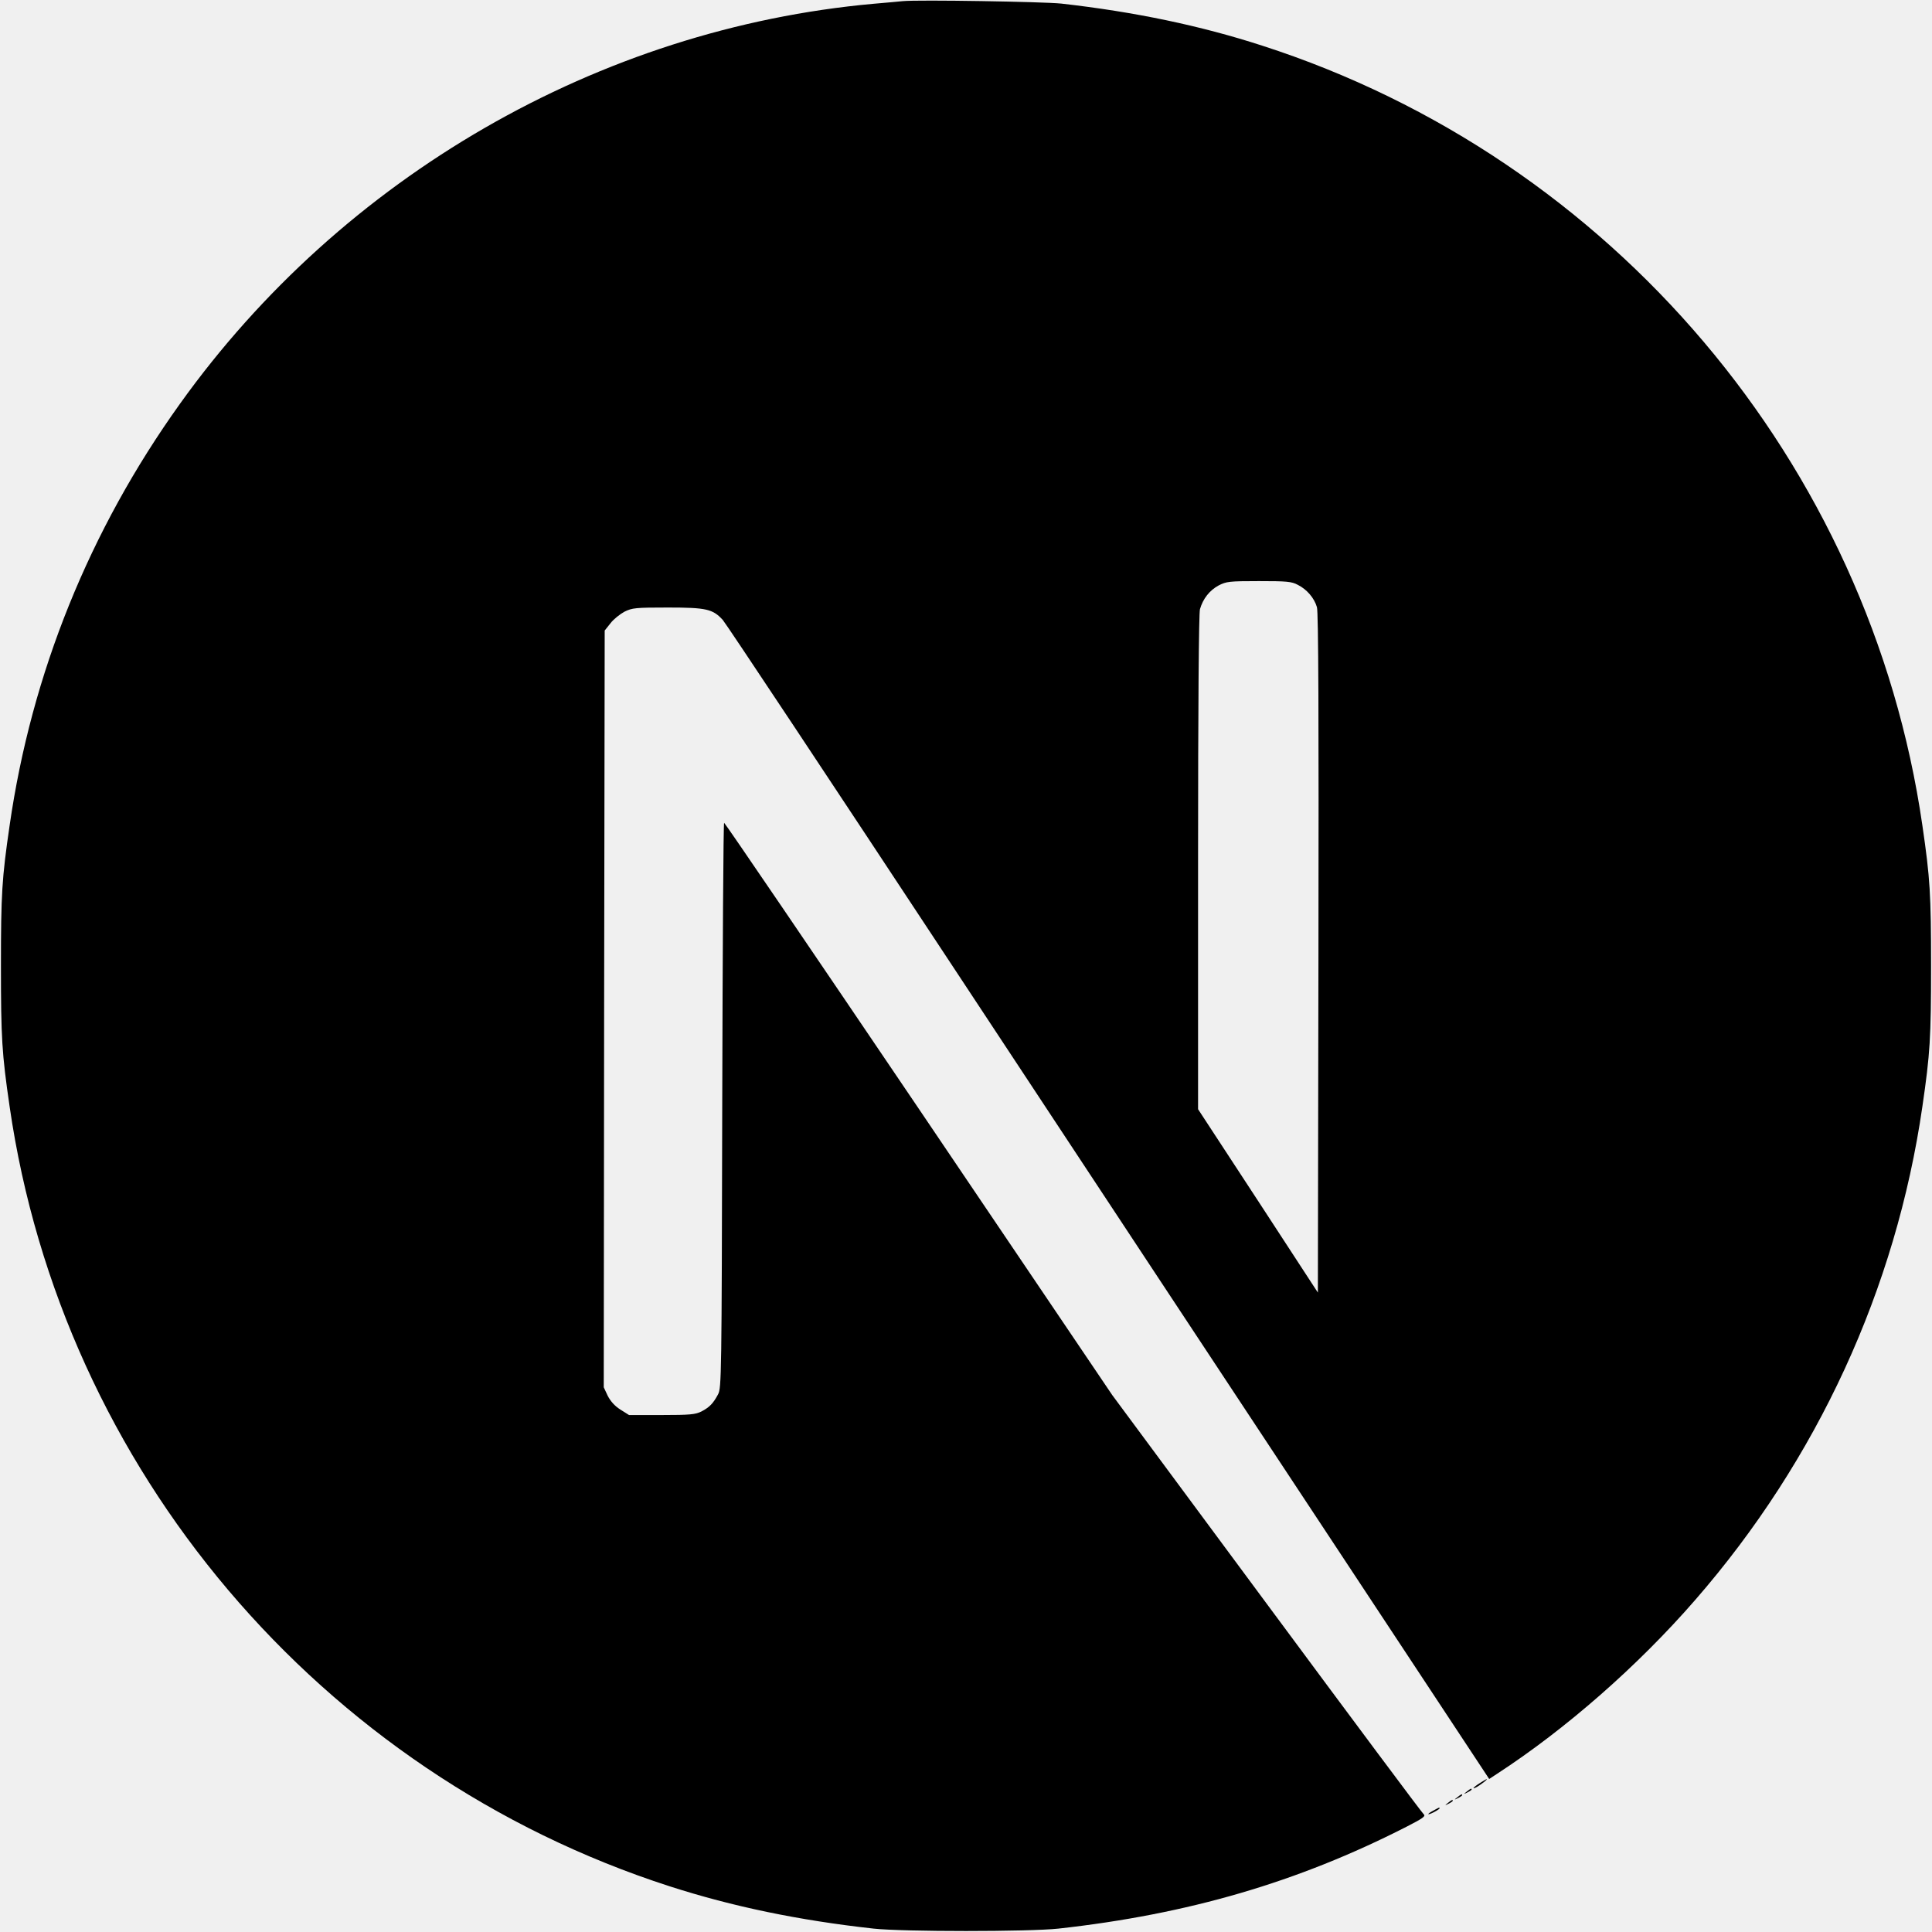
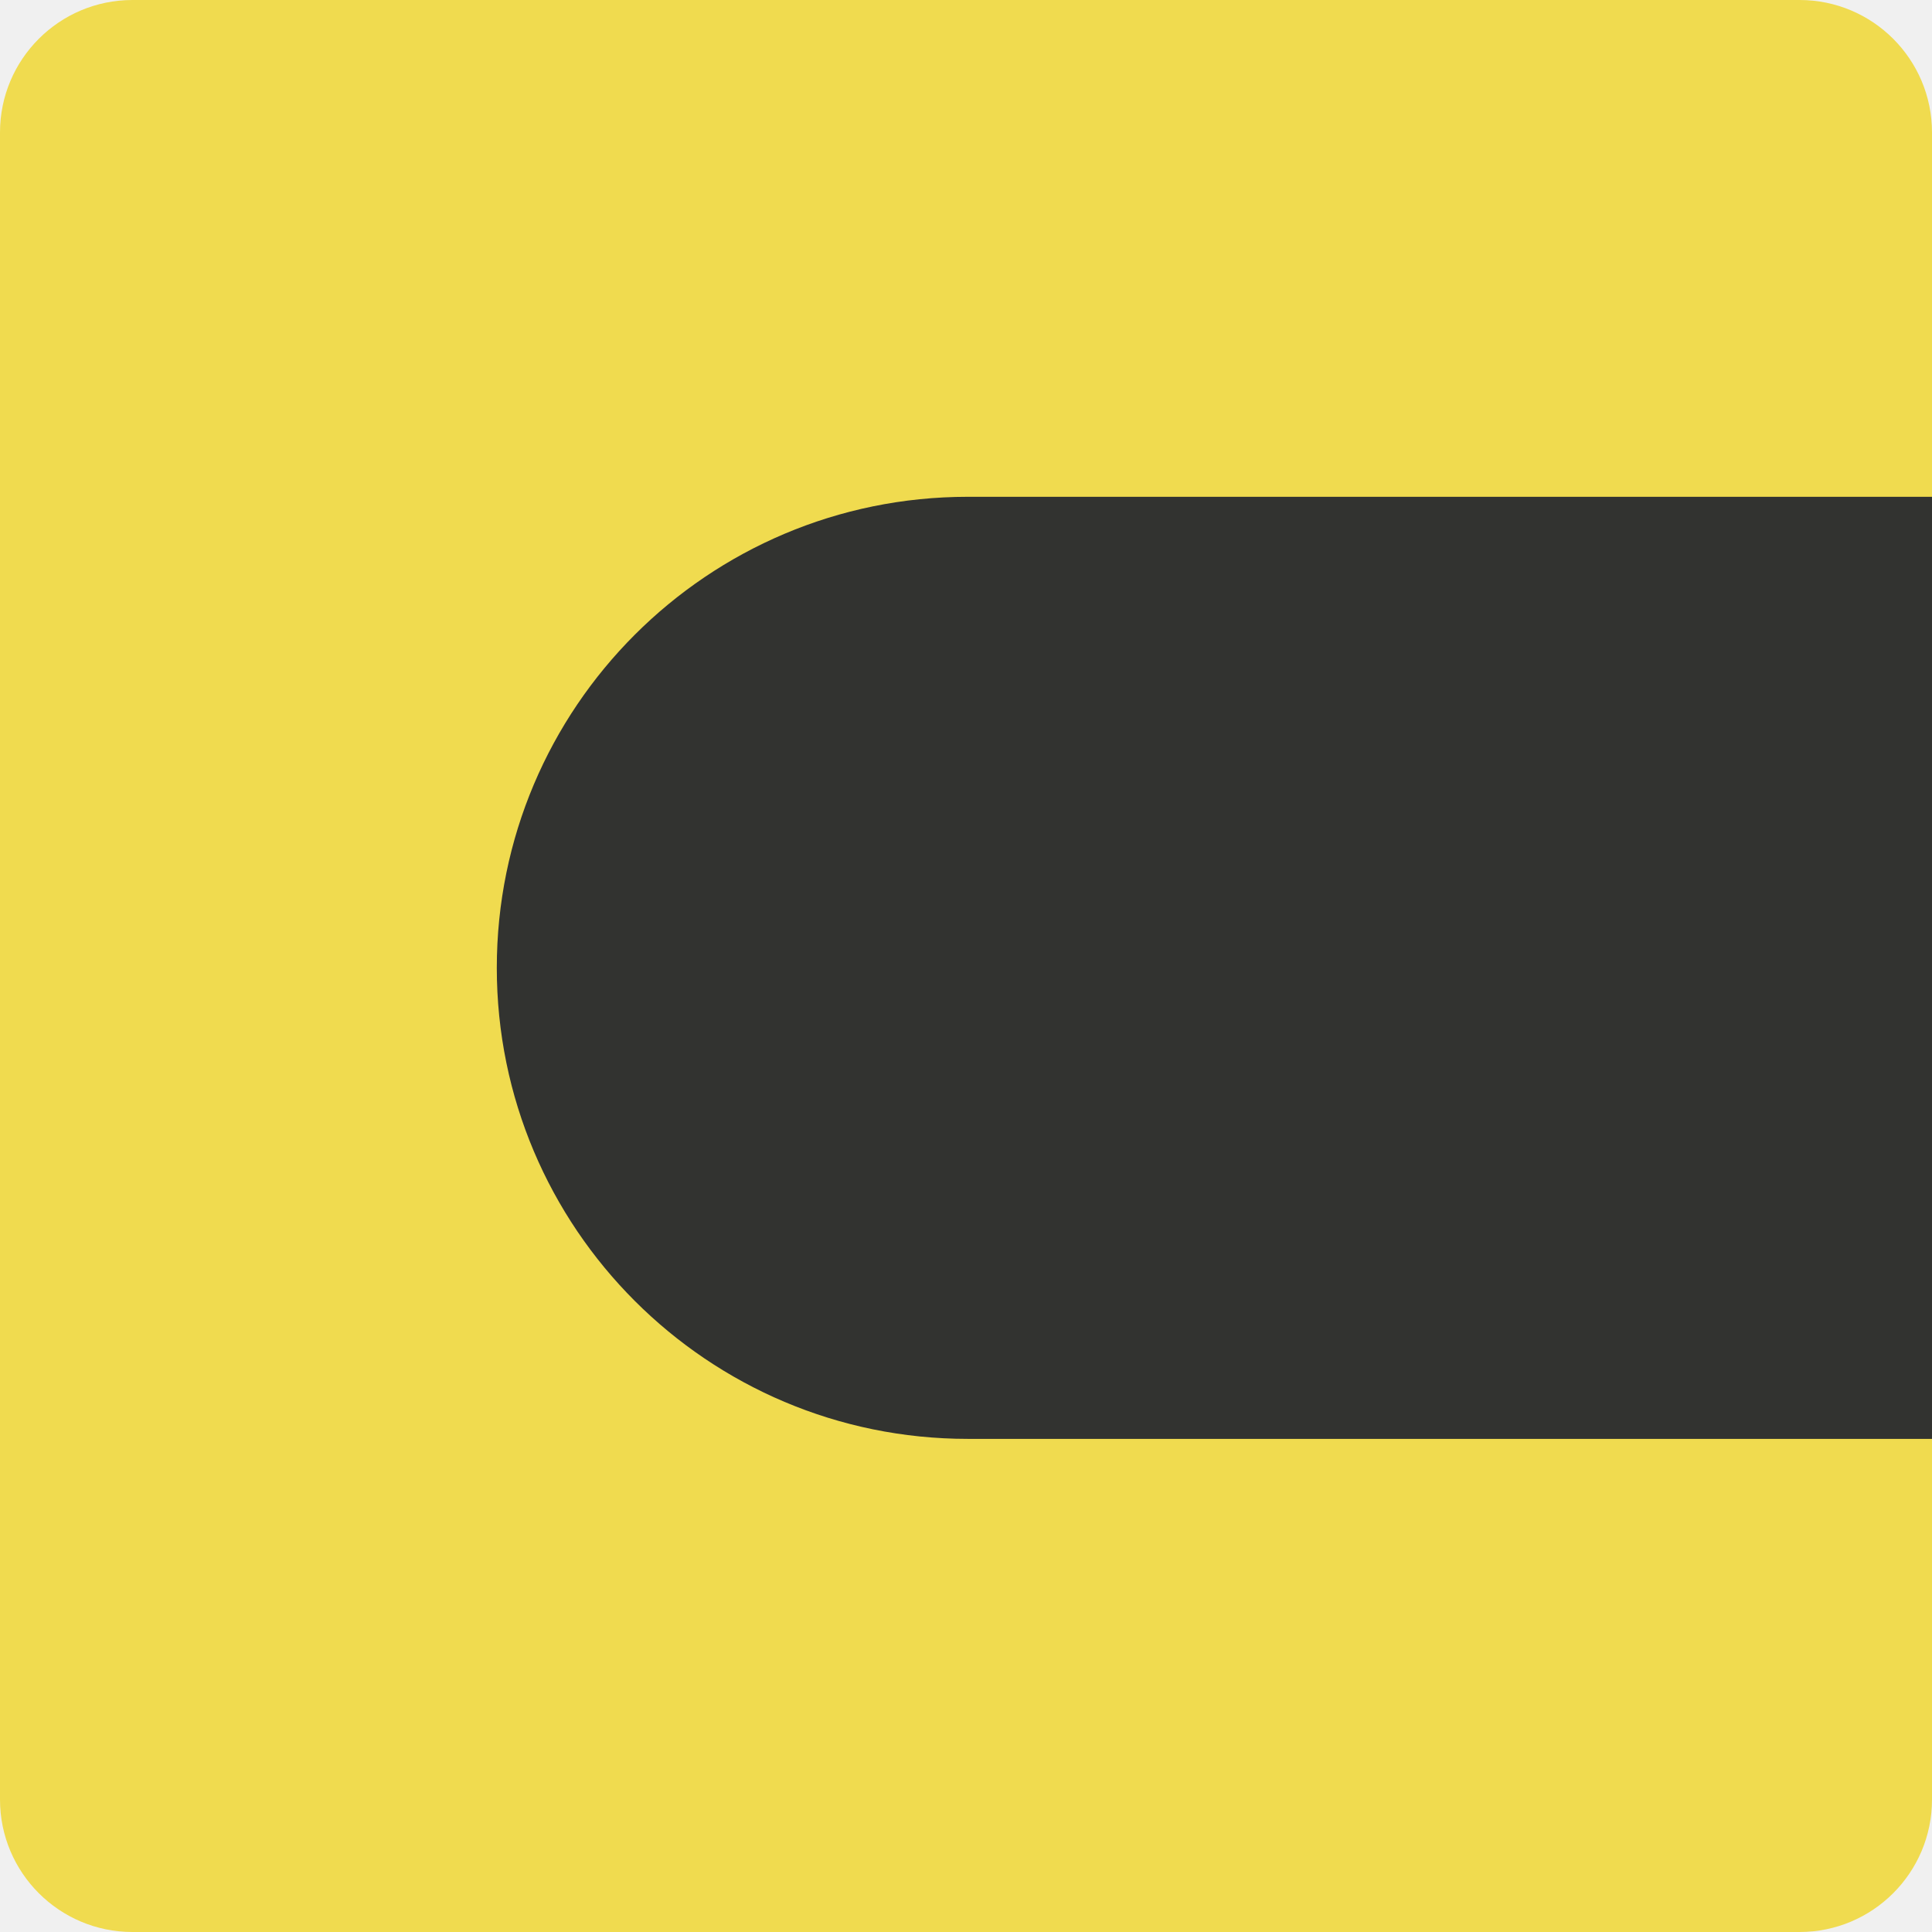
- <svg xmlns="http://www.w3.org/2000/svg" version="1.0" width="1024pt" height="1024pt" viewBox="0 0 1024 1024" preserveAspectRatio="xMidYMid meet">
-   <g transform="translate(0,1024) scale(0.1,-0.1)" fill="#000000" stroke="none">
-     <path d="M4785 10234 c-22 -2 -92 -9 -155 -14 -1453 -131 -2814 -915 -3676 -2120 -480 -670 -787 -1430 -903 -2235 -41 -281 -46 -364 -46 -745 0 -381 5 -464 46 -745 278 -1921 1645 -3535 3499 -4133 332 -107 682 -180 1080 -224 155 -17 825 -17 980 0 687 76 1269 246 1843 539 88 45 105 57 93 67 -8 6 -383 509 -833 1117 l-818 1105 -1025 1517 c-564 834 -1028 1516 -1032 1516 -4 1 -8 -673 -10 -1496 -3 -1441 -4 -1499 -22 -1533 -26 -49 -46 -69 -88 -91 -32 -16 -60 -19 -211 -19 l-173 0 -46 29 c-30 19 -52 44 -67 73 l-21 45 2 2005 3 2006 31 39 c16 21 50 48 74 61 41 20 57 22 230 22 204 0 238 -8 291 -66 15 -16 570 -852 1234 -1859 664 -1007 1572 -2382 2018 -3057 l810 -1227 41 27 c363 236 747 572 1051 922 647 743 1064 1649 1204 2615 41 281 46 364 46 745 0 381 -5 464 -46 745 -278 1921 -1645 3535 -3499 4133 -327 106 -675 179 -1065 223 -96 10 -757 21 -840 13z m2094 -3094 c48 -24 87 -70 101 -118 8 -26 10 -582 8 -1835 l-3 -1798 -317 486 -318 486 0 1307 c0 845 4 1320 10 1343 16 56 51 100 99 126 41 21 56 23 213 23 148 0 174 -2 207 -20z" />
-     <path d="M7843 789 c-35 -22 -46 -37 -15 -20 22 13 58 40 52 41 -3 0 -20 -10 -37 -21z" />
-     <path d="M7774 744 c-18 -14 -18 -15 4 -4 12 6 22 13 22 15 0 8 -5 6 -26 -11z" />
-     <path d="M7724 714 c-18 -14 -18 -15 4 -4 12 6 22 13 22 15 0 8 -5 6 -26 -11z" />
-     <path d="M7674 684 c-18 -14 -18 -15 4 -4 12 6 22 13 22 15 0 8 -5 6 -26 -11z" />
-     <path d="M7598 644 c-38 -20 -36 -28 2 -9 17 9 30 18 30 20 0 7 -1 6 -32 -11z" />
+ <svg xmlns="http://www.w3.org/2000/svg" xmlns:xlink="http://www.w3.org/1999/xlink" width="525px" height="525px" viewBox="0 0 525 525" version="1.1">
+   <defs>
+     <rect id="path-1" x="0" y="0" width="525" height="525" rx="36" />
+   </defs>
+   <g id="Page-1" stroke="none" stroke-width="1" fill="none" fill-rule="evenodd">
+     <g id="logo">
+       <mask id="mask-2" fill="white">
+         <use xlink:href="#path-1" />
+       </mask>
+       <use id="Rectangle" fill="#F0DB4F" xlink:href="#path-1" />
+       <path d="M658,135 L658,391 L263,391 C192.308,391 135,333.692 135,263 C135,192.308 192.308,135 263,135 L263,135 L658,135 Z" id="Combined-Shape" fill="#323330" mask="url(#mask-2)" />
+     </g>
  </g>
</svg>
